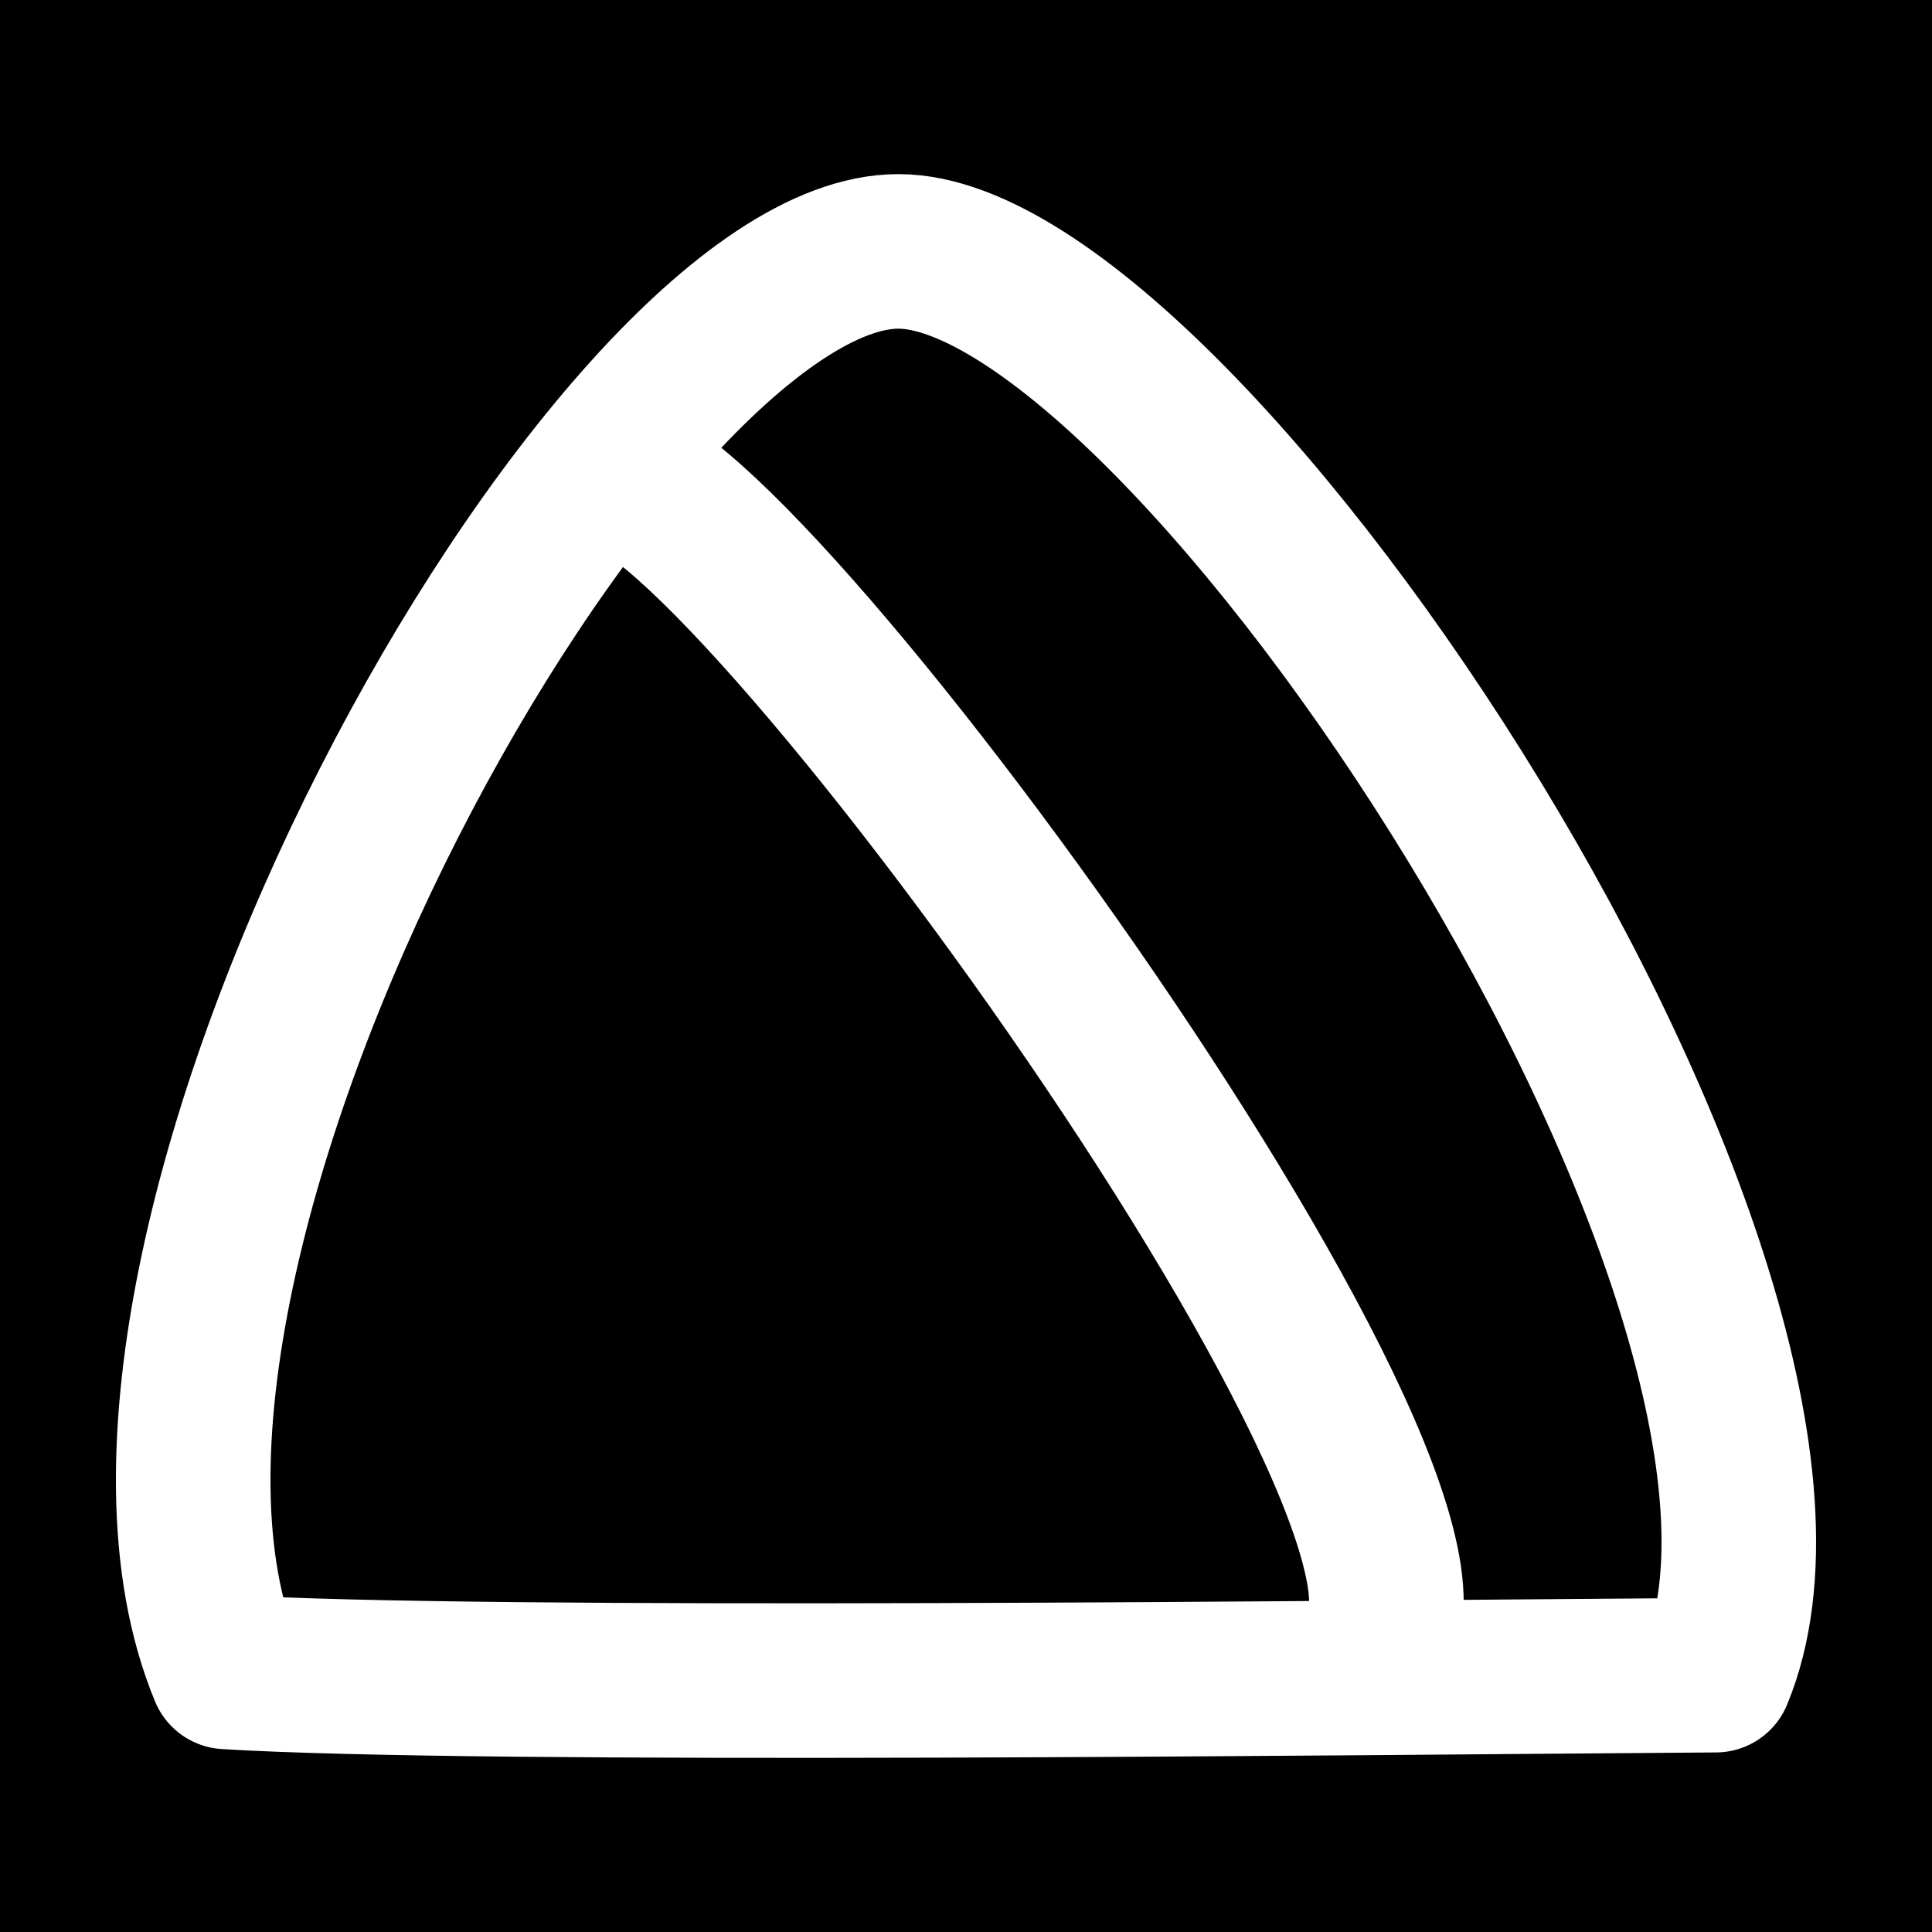
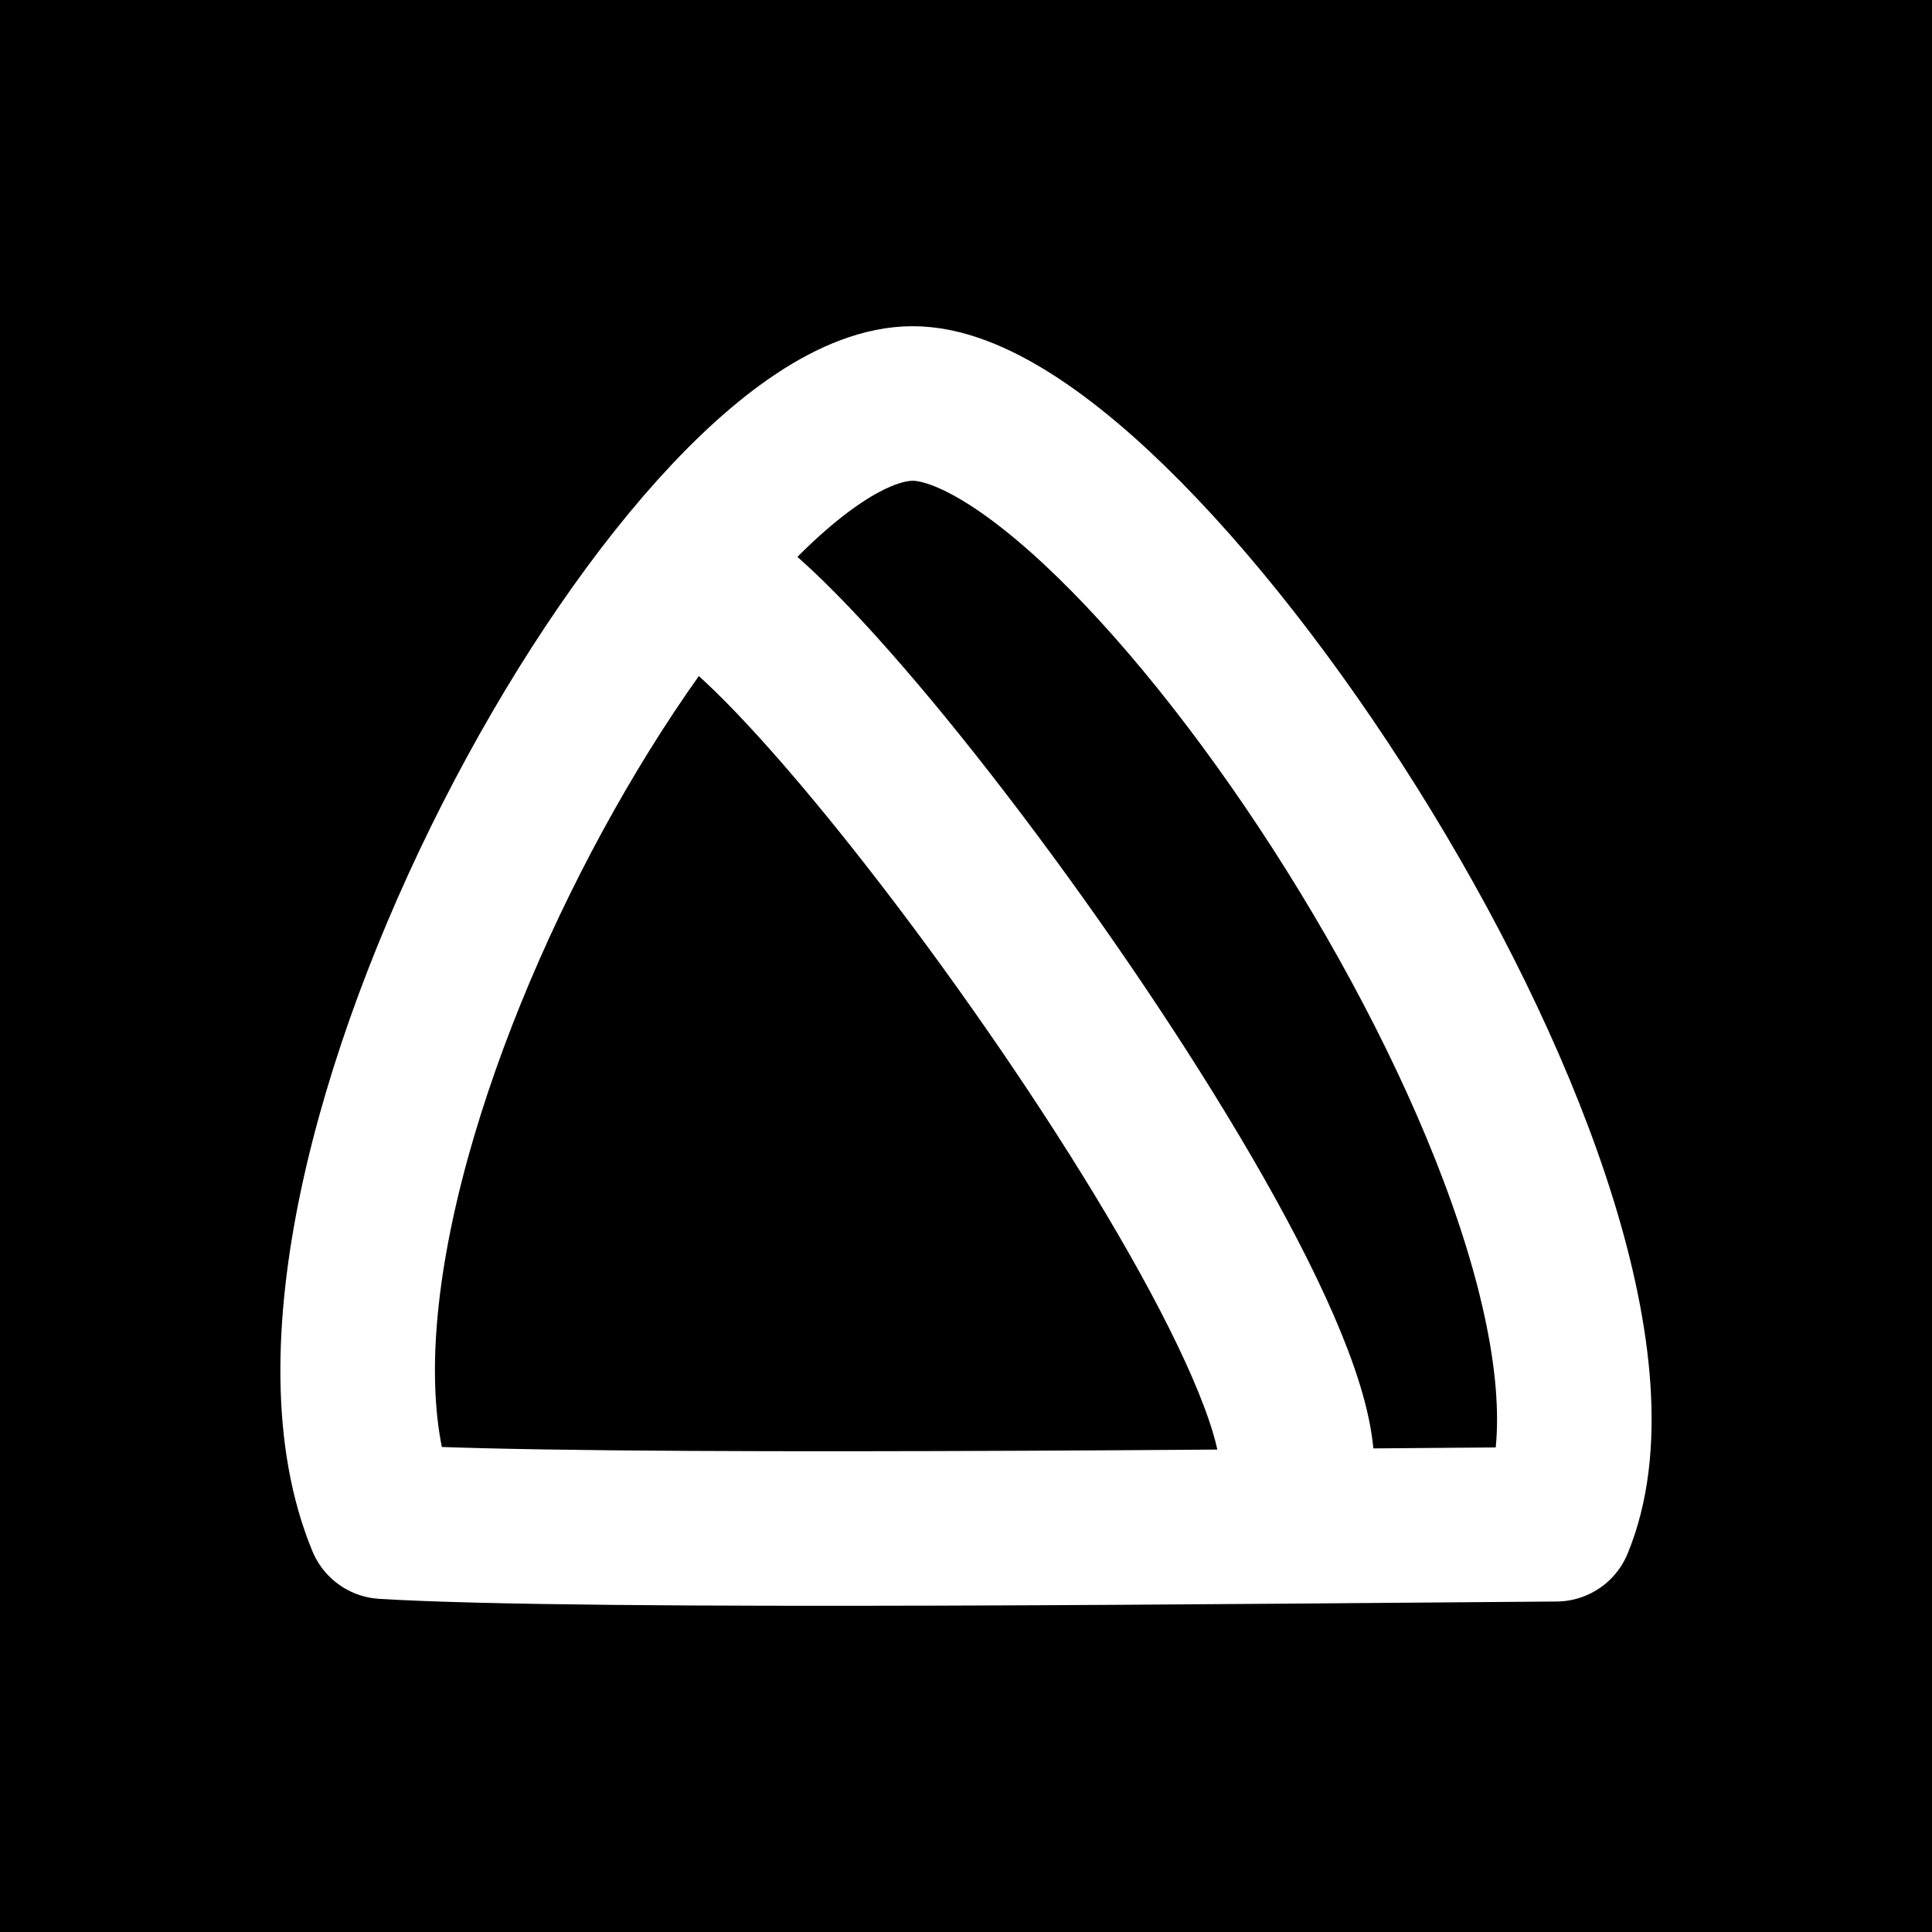
<svg xmlns="http://www.w3.org/2000/svg" viewBox="0 0 500 500">
-   <rect x="-5.366" y="-4.347" width="518.819" height="629.121" style="stroke: rgb(0, 0, 0);" />
-   <path style="stroke-linecap: round; stroke-linejoin: round; fill: rgba(216, 216, 216, 0); stroke-width: 40px; stroke: rgb(255, 255, 255);" d="M 58.606 432.693 C 124.61 436.777 351.394 434.165 444.013 433.53 C 484.751 335.178 306.941 65.062 232.499 65.062 C 158.056 65.062 13.299 323.313 58.606 432.693 Z" />
-   <path style="stroke-linecap: round; stroke-linejoin: round; fill: rgba(216, 216, 216, 0); stroke-width: 40px; stroke: rgb(255, 255, 255);" d="M 155.268 123.534 C 178.322 104.262 391.998 395.514 354.373 426.966" />
+   <rect width="500" height="500" style="stroke: rgb(0, 0, 0);" />
+   <path style="stroke-linecap: round; stroke-linejoin: round; fill: rgba(216, 216, 216, 0); stroke-width: 40px; stroke: rgb(255, 255, 255);" d="M 99.338 393.813 C 151.295 397.028 329.816 394.972 402.724 394.472 C 434.792 317.051 294.823 104.42 236.223 104.42 C 177.623 104.42 63.673 307.711 99.338 393.813 Z" />
+   <path style="stroke-linecap: round; stroke-linejoin: round; fill: rgba(216, 216, 216, 0); stroke-width: 40px; stroke: rgb(255, 255, 255);" d="M 175.428 150.448 C 193.576 135.278 361.778 364.547 332.161 389.305" />
</svg>
